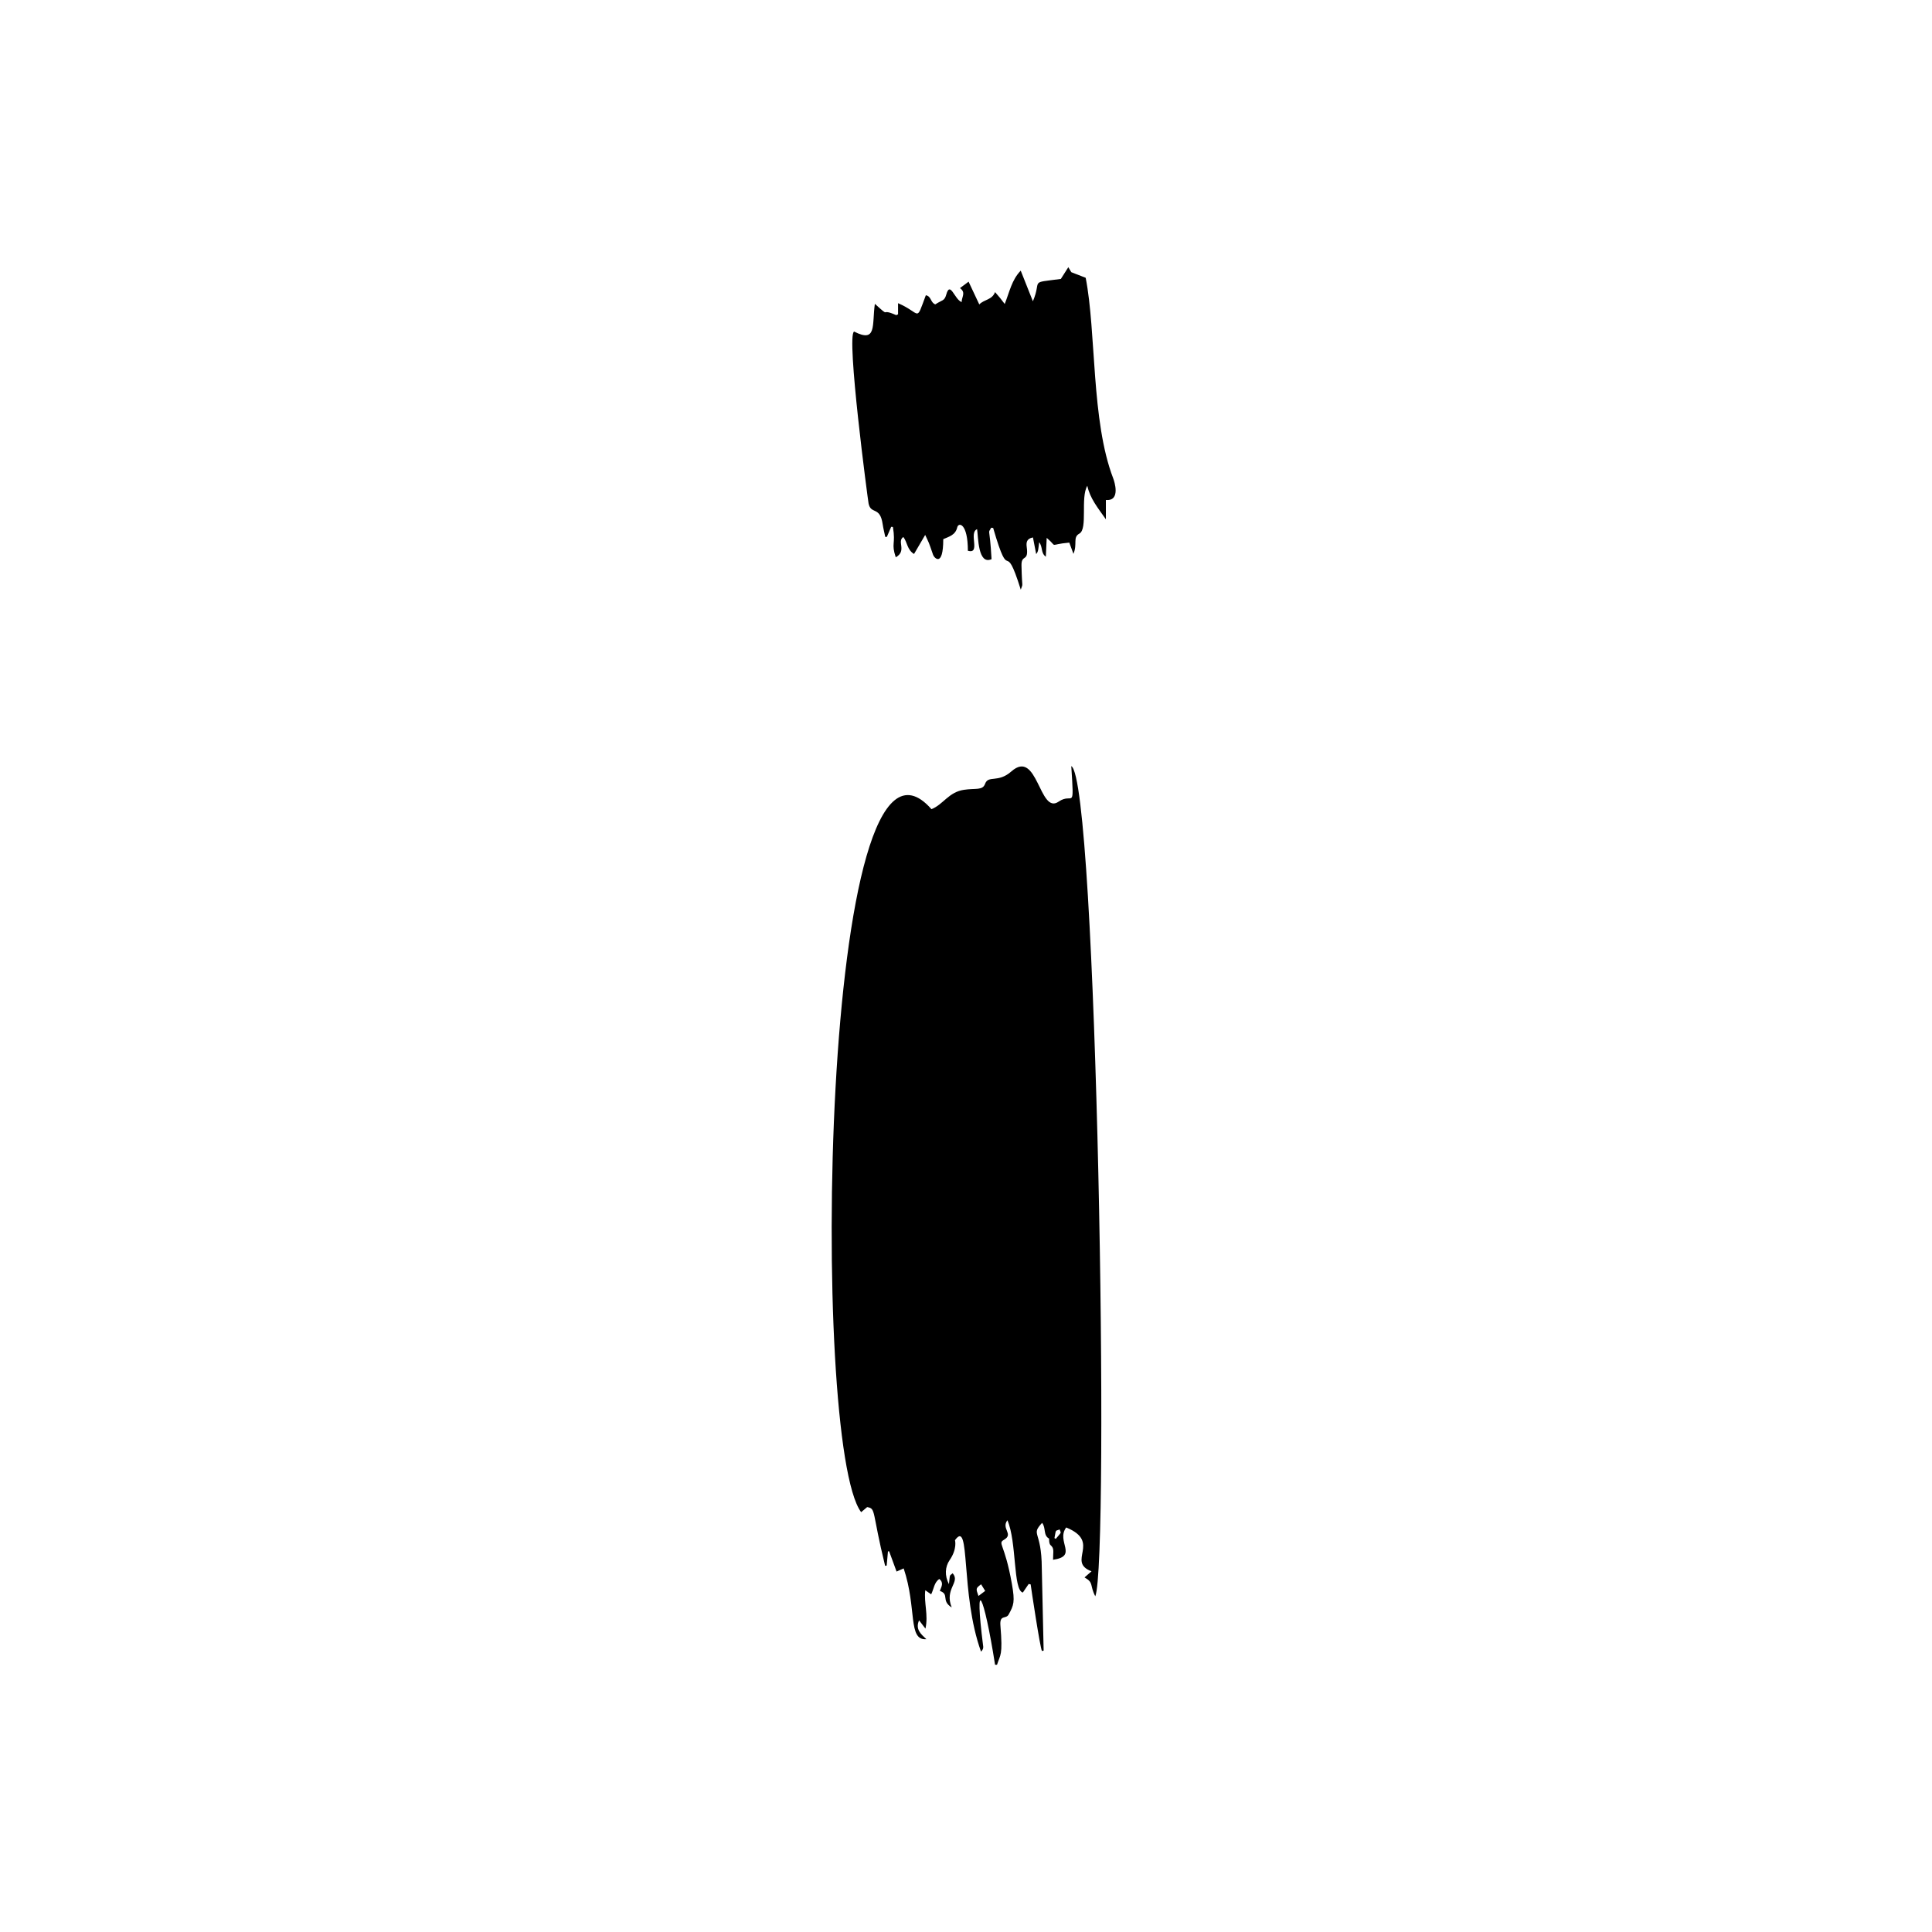
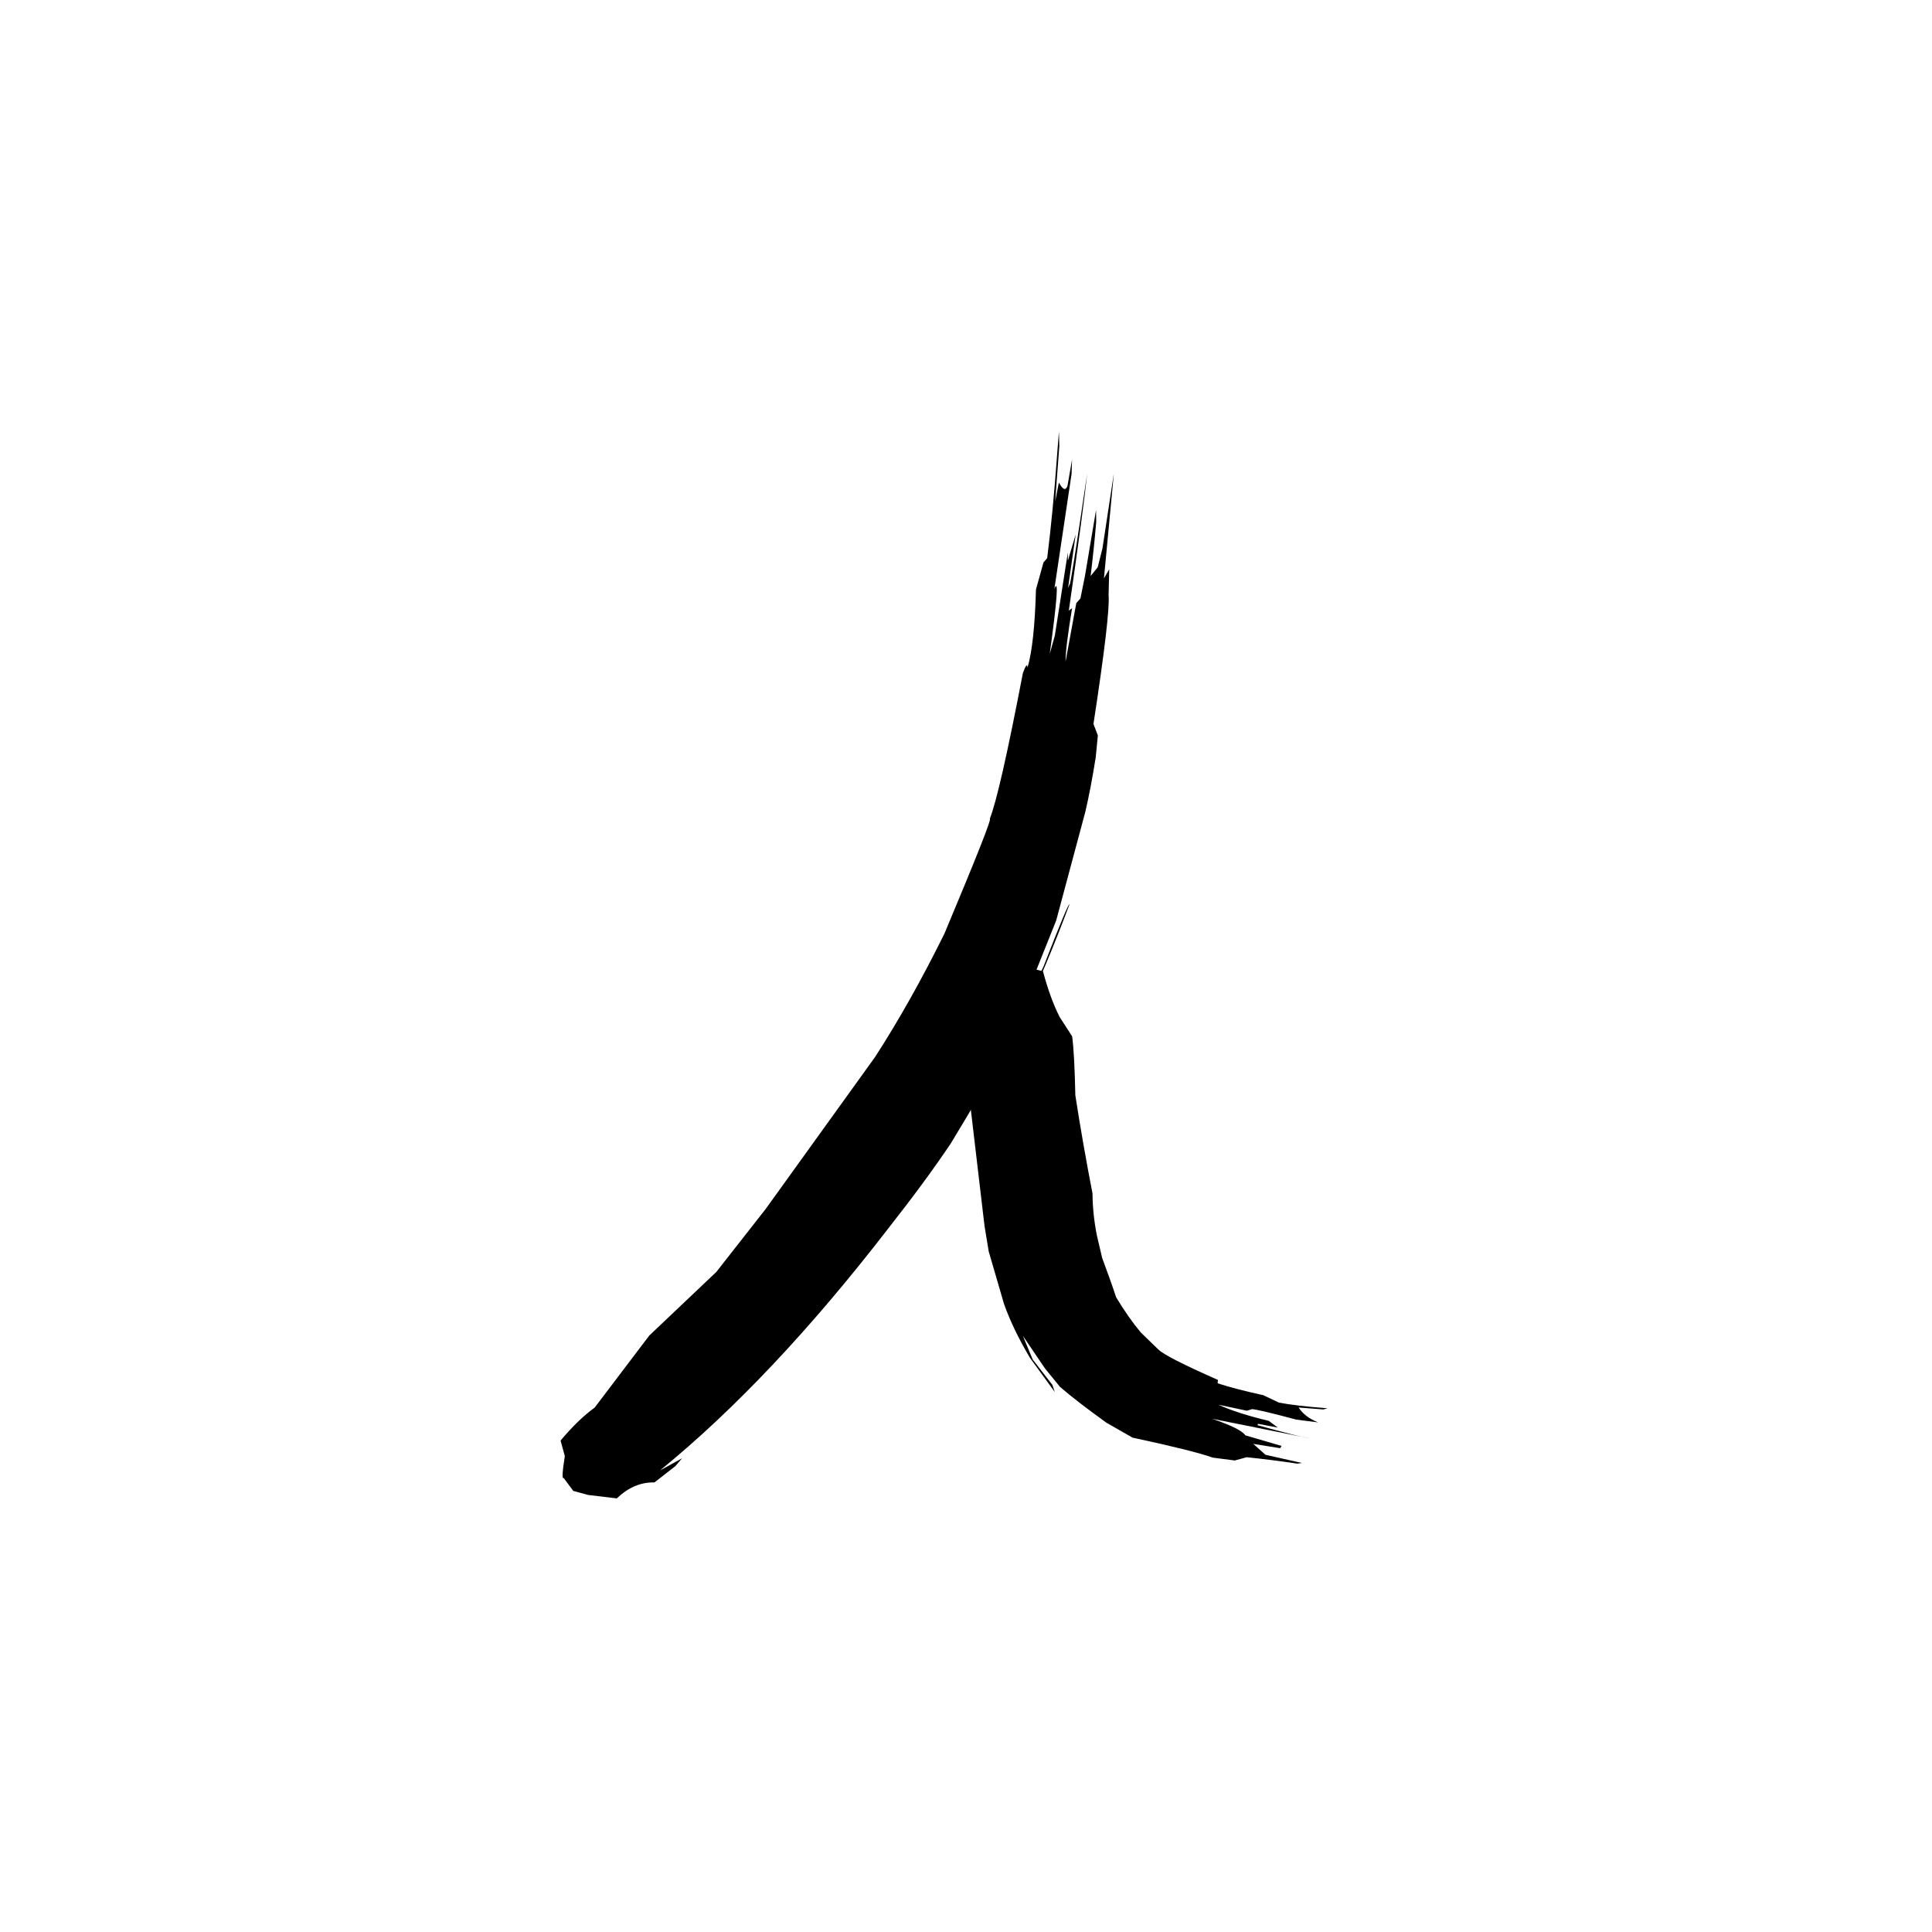
- <svg xmlns="http://www.w3.org/2000/svg" width="500" height="500" preserveAspectRatio="xMidYMid meet" version="1.0" viewBox="0 0 375 375" zoomAndPan="magnify">
-   <path fill="#000" fill-opacity="1" fill-rule="nonzero" d="M 204.668 298.547 C 204.754 298.598 204.84 298.641 204.922 298.691 C 206.184 297.199 205.918 297.688 205.676 296.859 C 204.797 297.242 205.008 296.742 204.668 298.547 Z M 191.223 308.793 C 190.906 308.281 190.672 307.902 190.43 307.508 C 189.391 308.305 189.391 308.305 189.918 309.777 C 190.312 309.48 190.684 309.203 191.223 308.793 Z M 212.594 309.84 C 211.449 307.617 212.363 307.234 210.508 306.176 C 210.953 305.781 211.312 305.465 211.863 304.988 C 206.914 303.121 213.879 299.32 206.949 296.48 C 204.922 299.211 209.344 302.043 204.395 302.75 C 204.395 301.121 204.691 300.57 203.906 299.902 C 203.59 299.637 203.629 298.641 203.629 298.641 C 202.434 298.004 203.07 296.555 202.266 295.59 C 199.996 298.078 202.18 296.914 202.211 304.363 C 202.211 304.363 202.57 320.383 202.57 320.383 C 202.453 320.406 202.348 320.426 202.242 320.457 C 201.883 319.863 200.133 308.219 200.051 307.531 C 199.922 307.5 199.793 307.477 199.668 307.445 C 199.297 307.984 198.926 308.539 198.535 309.109 C 196.617 308.719 197.379 299.254 195.535 295.078 C 194.297 296.711 196.766 297.75 194.93 298.832 C 193.555 299.656 194.973 299.352 196.402 307.402 C 197.039 310.973 196.766 311.559 195.777 313.379 C 195.25 314.344 194 313.316 194.18 315.531 C 194.668 321.477 194.148 321.105 193.523 323.129 C 193.395 323.129 193.27 323.129 193.141 323.129 C 190.98 309.363 189.02 305.262 190.84 319.59 C 190.883 319.906 190.766 320.234 190.418 320.586 C 186.336 309.27 188.438 294.656 185.363 298.949 C 185.363 298.949 185.84 300.621 184.324 302.816 C 183.414 304.141 183.34 305.848 184.188 307.488 C 184.418 305.359 184.27 305.973 184.906 305.367 C 186.477 307.129 183.254 308.367 184.727 312.004 C 182.586 310.668 184.367 309.461 182.418 308.793 C 182.723 307.996 183.242 307.223 182.32 306.48 C 181.324 307.129 181.273 308.367 180.742 309.461 C 180.32 309.164 180.012 308.941 179.598 308.664 C 179.301 311.102 180.223 313.422 179.629 316.113 C 179.109 315.434 178.793 315.023 178.391 314.504 C 177.617 316.273 178.773 317.184 179.809 318.168 C 176.164 318.465 178.008 312.172 175.402 304.426 C 174.945 304.629 174.574 304.797 174.023 305.039 C 173.527 303.672 173.059 302.391 172.582 301.109 C 172.508 301.109 172.426 301.121 172.352 301.121 C 172.266 302.043 172.191 302.965 172.105 303.875 C 172 303.895 171.906 303.906 171.801 303.93 C 169.184 293.277 170.074 292.824 168.312 292.527 C 168.008 292.793 167.645 293.086 167.148 293.512 C 157.219 280.266 159.273 132.555 180.797 157.062 C 183.105 156.141 184.113 153.746 187.102 153.301 C 189.434 152.953 190.723 153.473 191.211 152.125 C 191.836 150.41 193.711 152.031 196.309 149.73 C 201.426 145.215 201.703 158.219 205.473 155.602 C 208.293 153.652 208.516 157.805 207.934 148.703 C 212.934 151.234 215.383 302.973 212.594 309.84" />
-   <path fill="#000" fill-opacity="1" fill-rule="nonzero" d="M 174.312 61.008 C 174.312 60.32 174.312 59.578 174.312 58.848 C 178.867 60.805 177.68 62.715 179.703 57.309 C 180.797 57.5 180.582 58.73 181.539 59.078 C 182.938 58.168 183.309 58.453 183.668 57.184 C 184.43 54.426 185.266 58.137 186.656 58.633 C 186.645 57.648 187.547 56.789 186.328 55.922 C 186.887 55.496 187.355 55.16 188 54.672 C 188.699 56.164 189.348 57.543 190.078 59.09 C 191.062 58.074 192.547 58.254 193.141 56.695 C 194.359 58.113 193.84 57.48 195.016 59.004 C 195.961 56.633 196.363 54.352 198.121 52.531 C 198.883 54.461 199.613 56.305 200.484 58.477 C 202.305 54.195 199.582 54.977 205.91 54.141 C 206.301 53.527 206.777 52.785 207.359 51.863 C 207.711 52.457 207.922 52.805 207.945 52.836 C 209.078 53.273 209.914 53.602 210.73 53.918 C 212.809 64.527 211.77 81.637 216.07 92.84 C 216.293 93.41 217.586 97.301 214.652 97.047 C 214.652 98.168 214.652 99.293 214.652 100.797 C 213.082 98.562 211.566 96.738 211.047 94.289 C 209.68 96.578 211.176 102.66 209.5 103.574 C 208.176 104.305 209.172 105.543 208.355 107.504 C 208.113 106.836 207.871 106.168 207.551 105.32 C 203.238 105.703 205.527 106.391 203.164 104.398 C 203.102 105.715 203.047 106.793 202.996 108.055 C 201.977 107.336 202.445 106.199 201.703 105.246 C 201.531 106.531 201.566 107.039 201.121 107.547 C 200.918 106.488 200.707 105.426 200.496 104.316 C 199.277 104.547 199.168 105.277 199.285 106.16 C 199.711 109.188 198.227 107.484 198.27 109.75 C 198.375 114.73 198.629 112.875 198.133 114.457 C 194.793 103.797 196.191 114.191 192.77 102.473 C 192.641 102.461 192.516 102.438 192.387 102.43 C 191.688 103.828 192.07 101.762 192.461 108.531 C 189.801 109.73 189.887 104.188 189.652 102.715 C 187.949 103.402 190.43 107.609 187.863 106.91 C 187.863 101.559 186.051 101.305 185.797 102.363 C 185.449 103.859 184.23 104.145 183.086 104.652 C 183.086 110.27 181.305 108.266 181.113 107.695 C 180.16 104.918 180.395 105.609 179.578 103.828 C 178.762 105.227 178.105 106.348 177.414 107.527 C 176.059 106.711 176.133 105.258 175.34 104.23 C 174.023 105.078 176.09 106.91 173.867 108.172 C 172.934 105.352 173.887 105.777 173.316 102.281 C 173.199 102.27 173.094 102.27 172.977 102.258 C 172.699 102.914 172.414 103.562 172.137 104.207 C 172.031 104.219 171.938 104.219 171.832 104.219 C 171.66 103.395 171.449 102.578 171.324 101.738 C 170.805 98.168 169.043 99.938 168.59 97.723 C 168.473 97.152 164.203 65.066 165.781 64.355 C 170.219 66.625 169.234 63.16 169.809 58.973 C 173.094 61.93 170.59 59.66 173.918 61.156 C 173.98 61.188 174.109 61.094 174.312 61.008" />
+ <svg xmlns="http://www.w3.org/2000/svg" width="500" zoomAndPan="magnify" viewBox="0 0 375 375" height="500" preserveAspectRatio="xMidYMid meet" version="1.0">
+   <defs>
+     <clipPath id="759435c17b">
+       <path d="M 108.66 83.84 L 217 83.84 L 217 290.84 L 108.66 290.84 Z M 108.66 83.84 " clip-rule="nonzero" />
+     </clipPath>
+     <clipPath id="94674b59c9">
+       <path d="M 185 186 L 257.91 186 L 257.91 285 L 185 285 Z M 185 186 " clip-rule="nonzero" />
+     </clipPath>
+   </defs>
+   <g clip-path="url(#759435c17b)">
+     <path fill="#000000" d="M 205.535 83.777 L 205.184 88.273 C 204.641 95.812 203.996 102.5 203.254 108.344 L 202.539 109.164 L 201.082 114.406 C 200.887 121.477 200.34 126.535 199.441 129.582 C 199.387 128.777 199.09 129.121 198.547 130.617 C 195.523 146.359 193.379 155.801 192.113 158.934 C 192.586 158.684 189.652 166.109 183.312 181.219 C 178.941 190.066 174.453 198.047 169.852 205.16 L 148.609 234.672 L 139.031 246.891 L 126.02 259.234 L 115.426 273.211 C 113.324 274.727 111.117 276.859 108.805 279.613 L 109.633 282.637 C 109.141 285.723 109.066 287.133 109.406 286.871 L 111.273 289.387 L 114.176 290.172 L 119.715 290.836 C 121.957 288.699 124.395 287.668 127.031 287.738 L 131.086 284.574 L 132.391 283.051 L 128.109 285.41 C 142.598 273.613 157.371 257.945 172.43 238.414 C 177.137 232.441 181.172 226.957 184.535 221.965 C 193.148 207.719 197.938 199.152 198.906 196.266 C 201.605 190.676 204.496 183.777 207.578 175.566 C 207.496 175.16 205.816 179.172 202.547 187.602 C 201.172 190.516 199.781 193.059 198.375 195.238 L 205.004 178.676 L 210.664 157.562 C 211.371 154.543 212.039 151.031 212.676 147.027 L 213.094 142.758 L 212.242 140.52 C 214.422 126.309 215.398 117.973 215.176 115.504 L 215.297 110.504 L 214.277 112.258 L 216.203 91.863 L 213.988 106.434 L 213.066 110.105 L 211.688 111.805 C 212.109 108.355 212.473 104.852 212.777 101.289 L 212.742 98.992 L 210.605 111.707 L 209.711 116.156 L 208.906 117.07 L 206.824 128.414 C 206.809 126.695 207.23 123.242 208.09 118.059 L 207.457 118.516 C 209.383 105.184 210.57 96.32 211.02 91.922 C 208.801 106.961 207.664 114.129 207.609 113.418 L 207.305 114.16 L 208.793 103.727 L 207.27 108.844 L 207.27 107.215 L 204.742 123.375 L 203.754 126.918 C 205.203 116.359 205.504 112.156 204.656 114.309 L 207.988 92.008 L 208.09 89.168 L 207.199 94.301 C 206.848 95.289 206.293 95.078 205.527 93.66 L 204.809 97.312 L 205.613 86.598 L 205.535 83.777 " fill-opacity="1" fill-rule="nonzero" />
+   </g>
+   <g clip-path="url(#94674b59c9)">
+     <path fill="#000000" d="M 196.777 186.996 L 191.746 188.25 L 188.328 192.062 C 187.559 193.898 186.672 196.344 185.668 199.406 L 187.023 197.137 C 187.133 199.555 187.477 204.555 188.055 212.141 L 191.09 237.918 L 191.91 242.906 L 194.879 253.09 C 196.016 256.316 197.695 259.809 199.914 263.555 L 204.738 270.191 L 204.254 268.789 L 200.449 263.883 L 198.535 259.277 L 202.832 265.617 L 205.746 269.191 C 207.91 271.066 210.922 273.391 214.77 276.156 L 219.824 279.043 C 227.703 280.734 232.898 282.027 235.41 282.926 L 239.668 283.48 L 241.98 282.848 C 244.82 283.129 248.102 283.543 251.816 284.09 L 252.707 283.965 L 245.625 282.371 L 243.262 280.258 L 248.488 281.094 L 248.746 280.656 L 241.723 278.598 C 241.141 277.719 238.984 276.645 235.254 275.375 L 254.199 279.176 C 252.969 279 249.598 278.152 244.082 276.633 L 244.184 276.363 L 248.031 277.094 L 246.258 275.785 C 242.188 274.816 238.93 273.77 236.488 272.648 L 242.012 273.82 L 243.023 273.512 C 243.832 273.559 246.703 274.238 251.641 275.551 L 255.848 276.086 C 254.117 275.398 252.855 274.438 252.062 273.199 L 256.875 273.574 L 257.645 273.344 C 253.438 273.02 250.301 272.652 248.238 272.238 L 245.188 270.801 C 241.637 270.027 238.688 269.258 236.34 268.5 L 236.398 267.844 C 229.625 264.852 225.777 262.883 224.848 261.945 L 221.445 258.652 C 219.801 256.688 218.195 254.391 216.629 251.77 C 215.977 249.777 215.078 247.246 213.934 244.184 L 212.902 239.793 C 212.359 237.066 212.078 234.355 212.055 231.664 C 210.797 225.164 209.684 218.812 208.723 212.605 C 208.605 207.121 208.398 203.305 208.102 201.152 L 205.688 197.418 C 204.465 195.02 203.383 192.066 202.449 188.547 L 196.777 186.996 " fill-opacity="1" fill-rule="nonzero" />
+   </g>
</svg>
